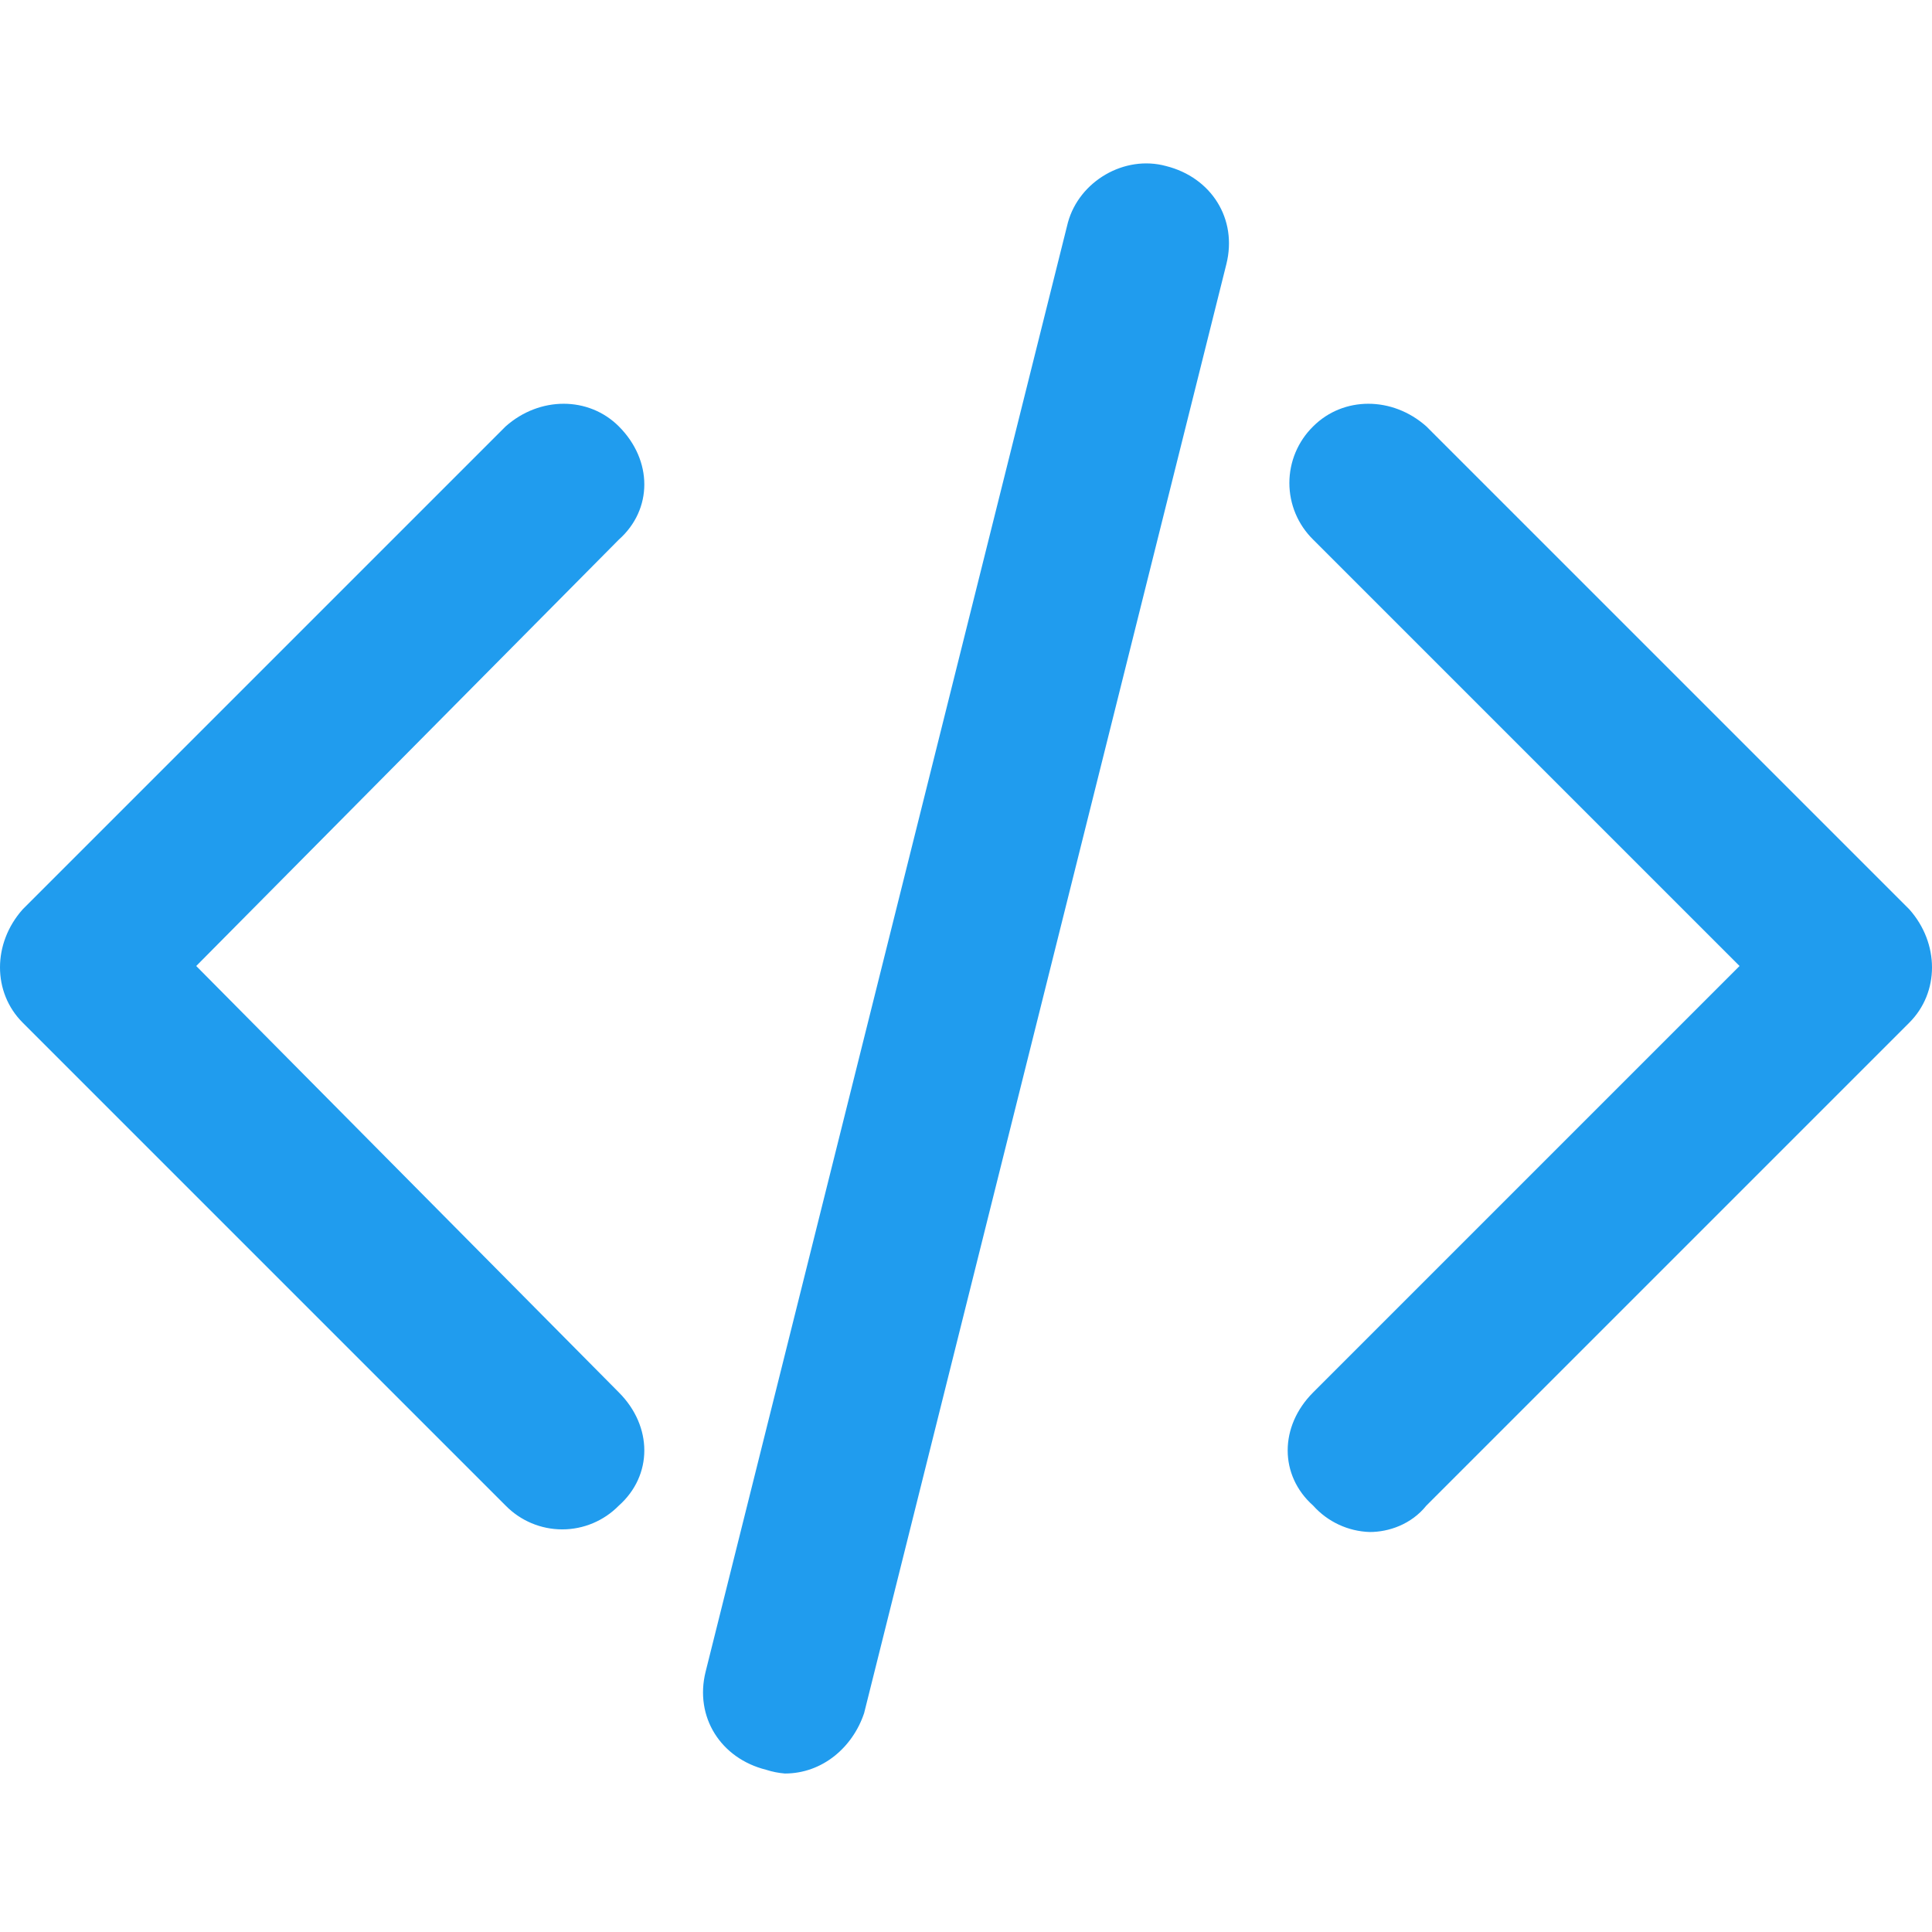
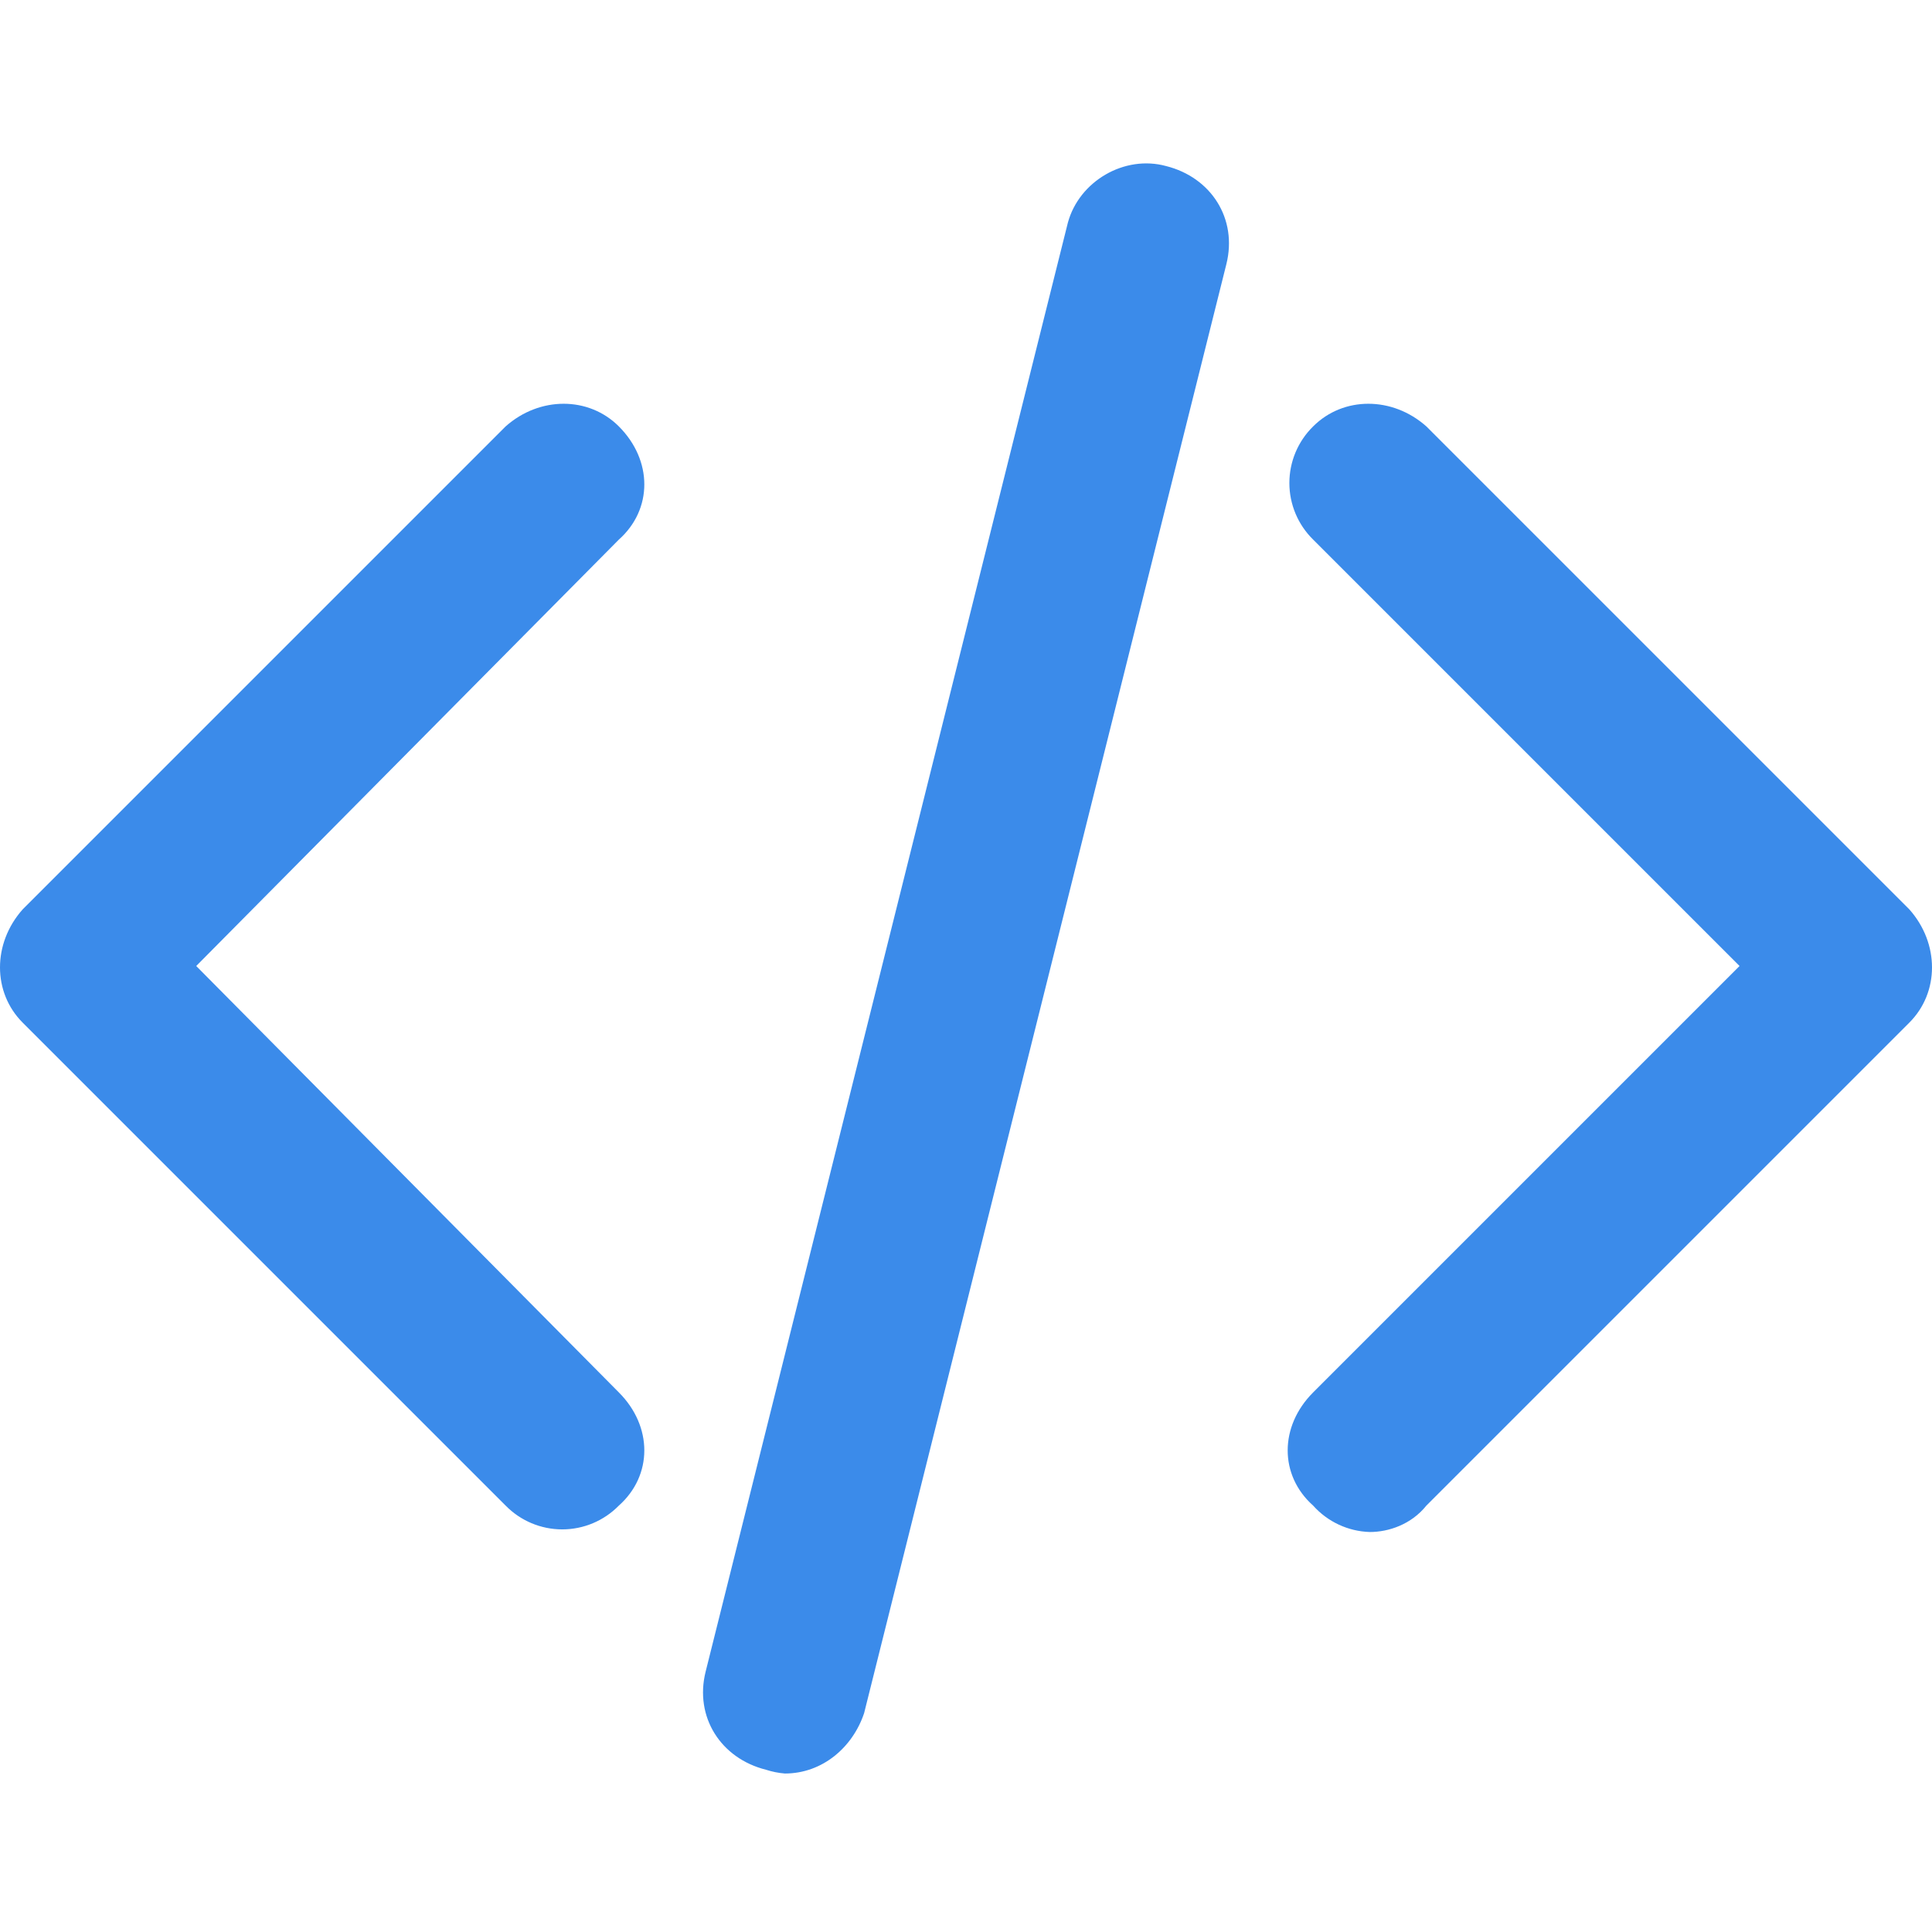
- <svg xmlns="http://www.w3.org/2000/svg" height="682.7" viewBox="0 -43 512 512" width="682.7" fill="#209cee">
+ <svg xmlns="http://www.w3.org/2000/svg" height="682.7" viewBox="0 -43 512 512" width="682.7" fill="#3b8bea">
  <path d="M309 1c-11-3-23 4-26 15l-96 384c-3 12 4 23 16 26a22 22 0 005 1c10 0 18-7 21-16l96-384c3-12-4-23-16-26zM164 70c-8-8-21-8-30 0L6 198c-8 9-8 22 0 30l128 128a21 21 0 0030 0c9-8 9-21 0-30L52 213l112-113c9-8 9-21 0-30zm342 128L378 70c-9-8-22-8-30 0a21 21 0 000 30l113 113-113 113c-9 9-9 22 0 30a21 21 0 0015 7c5 0 11-2 15-7l128-128c8-8 8-21 0-30zm0 0" />
</svg>
